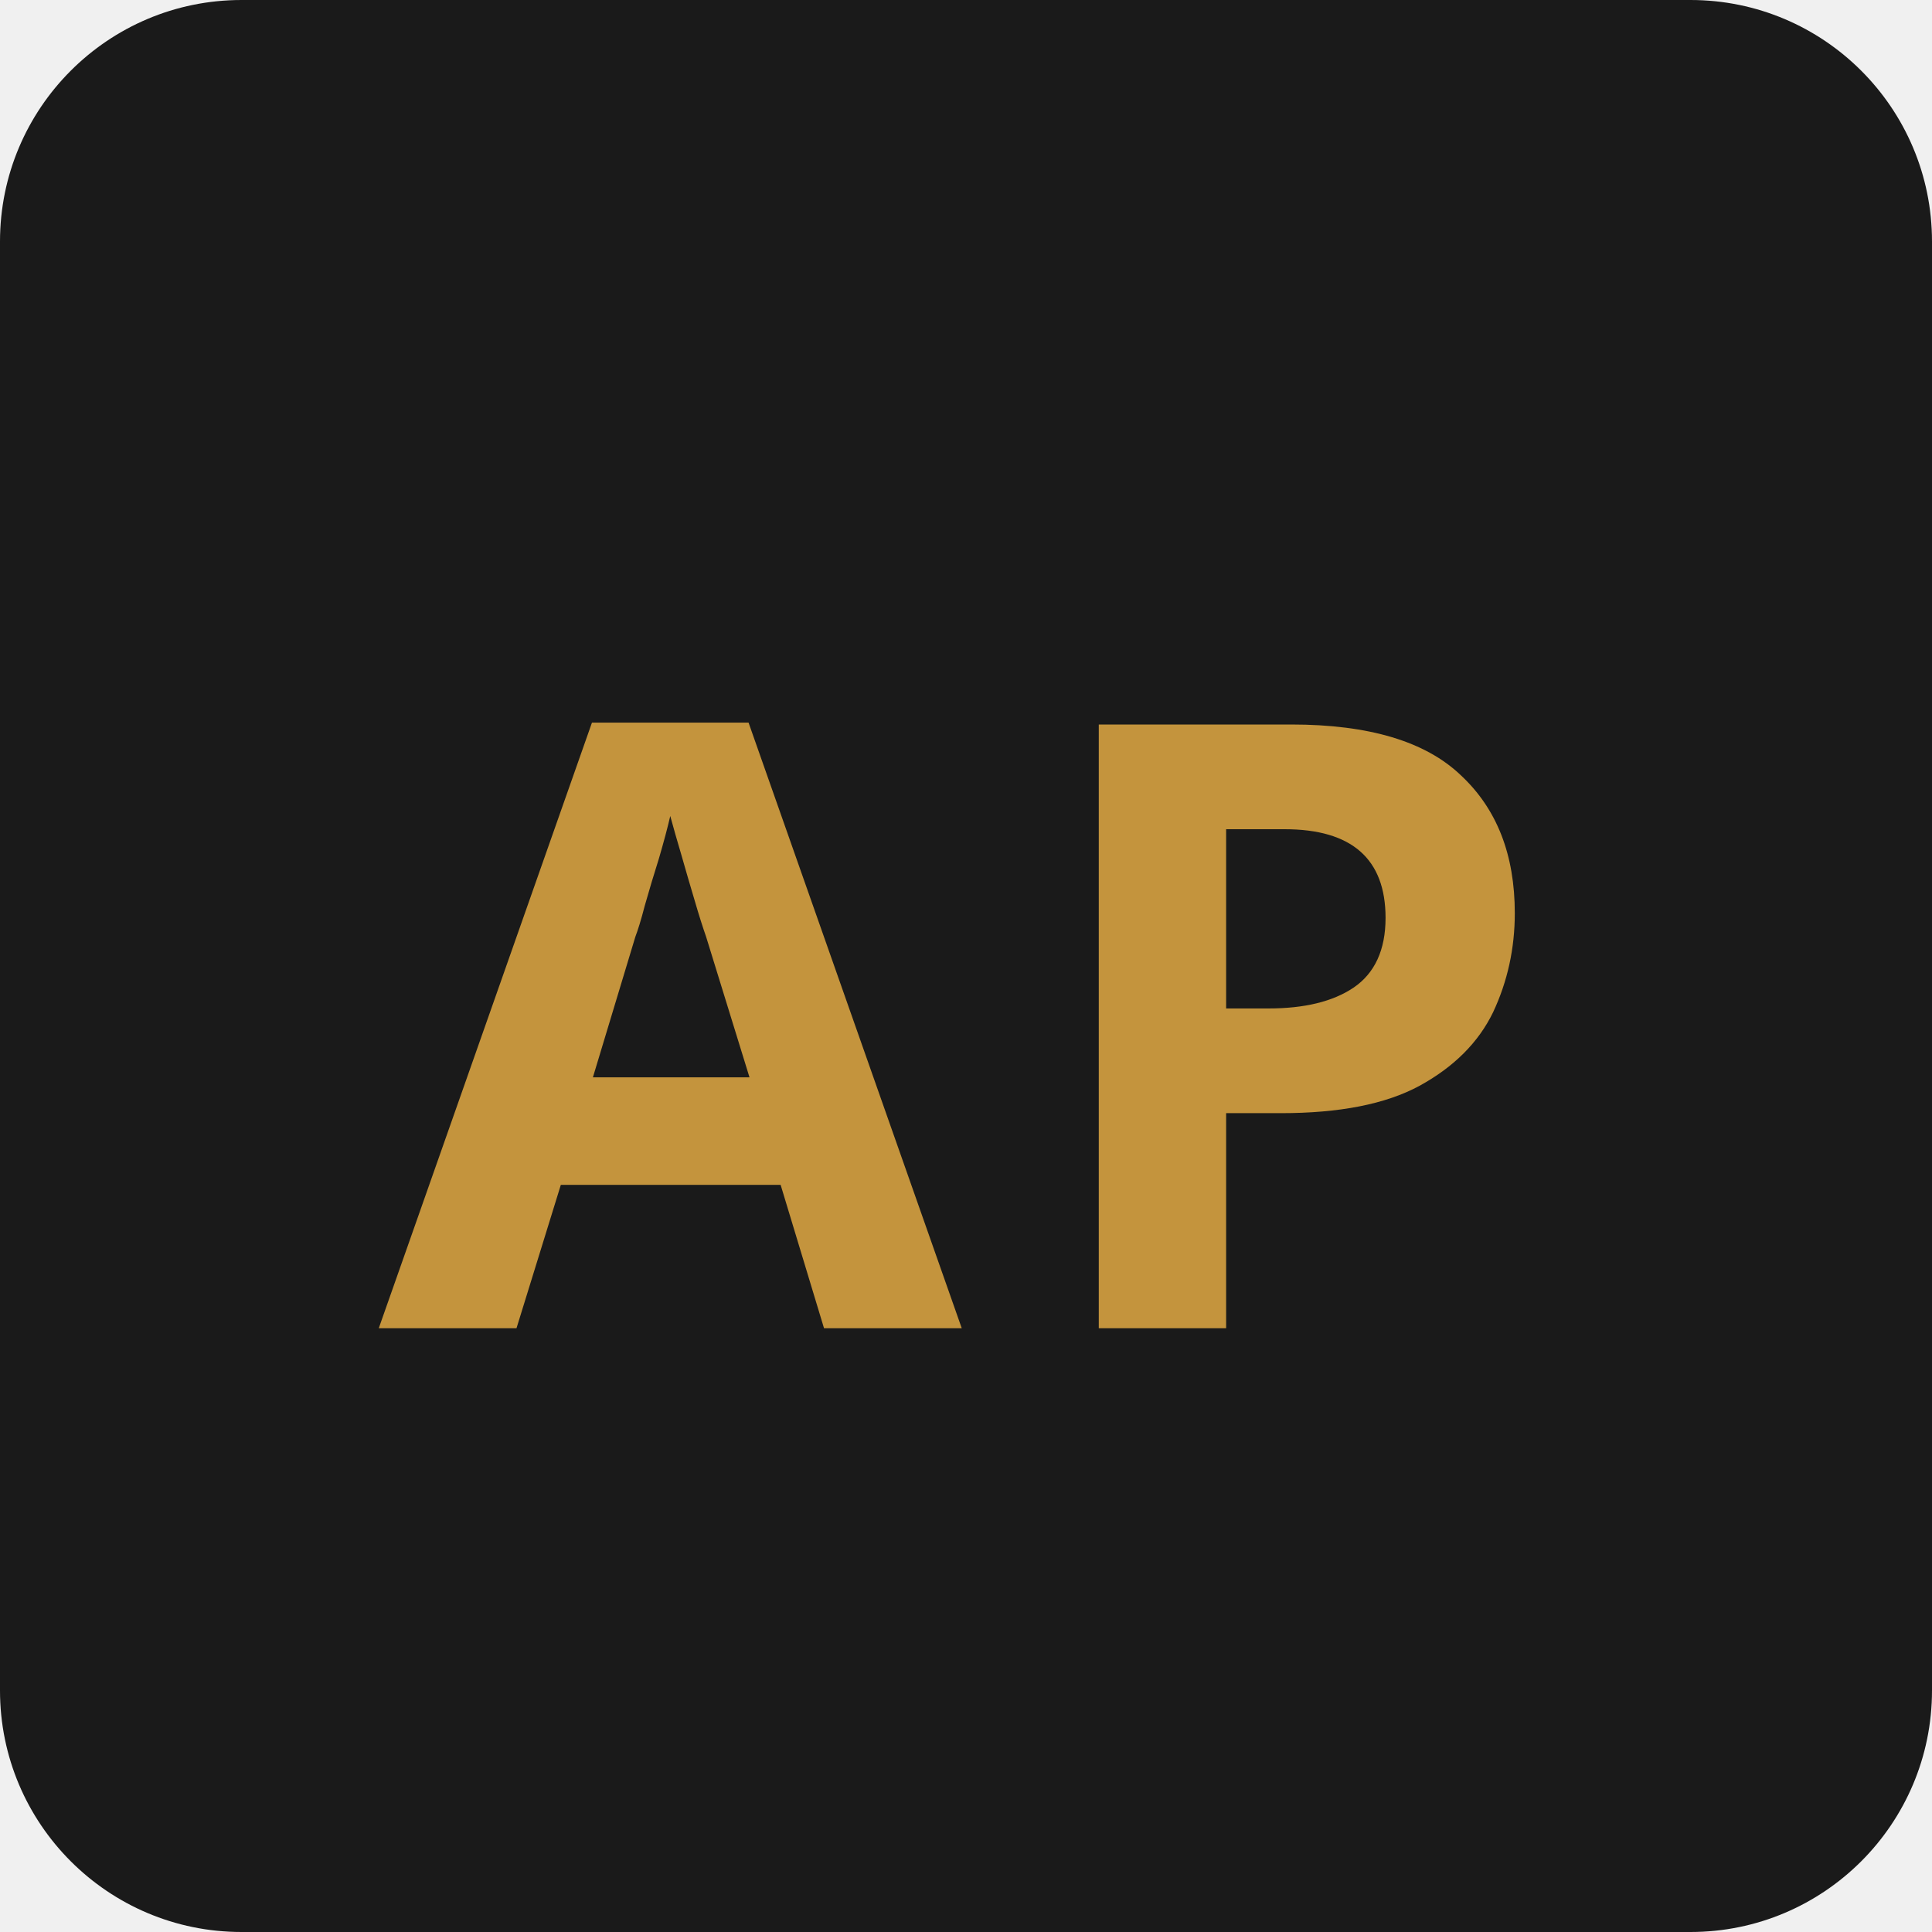
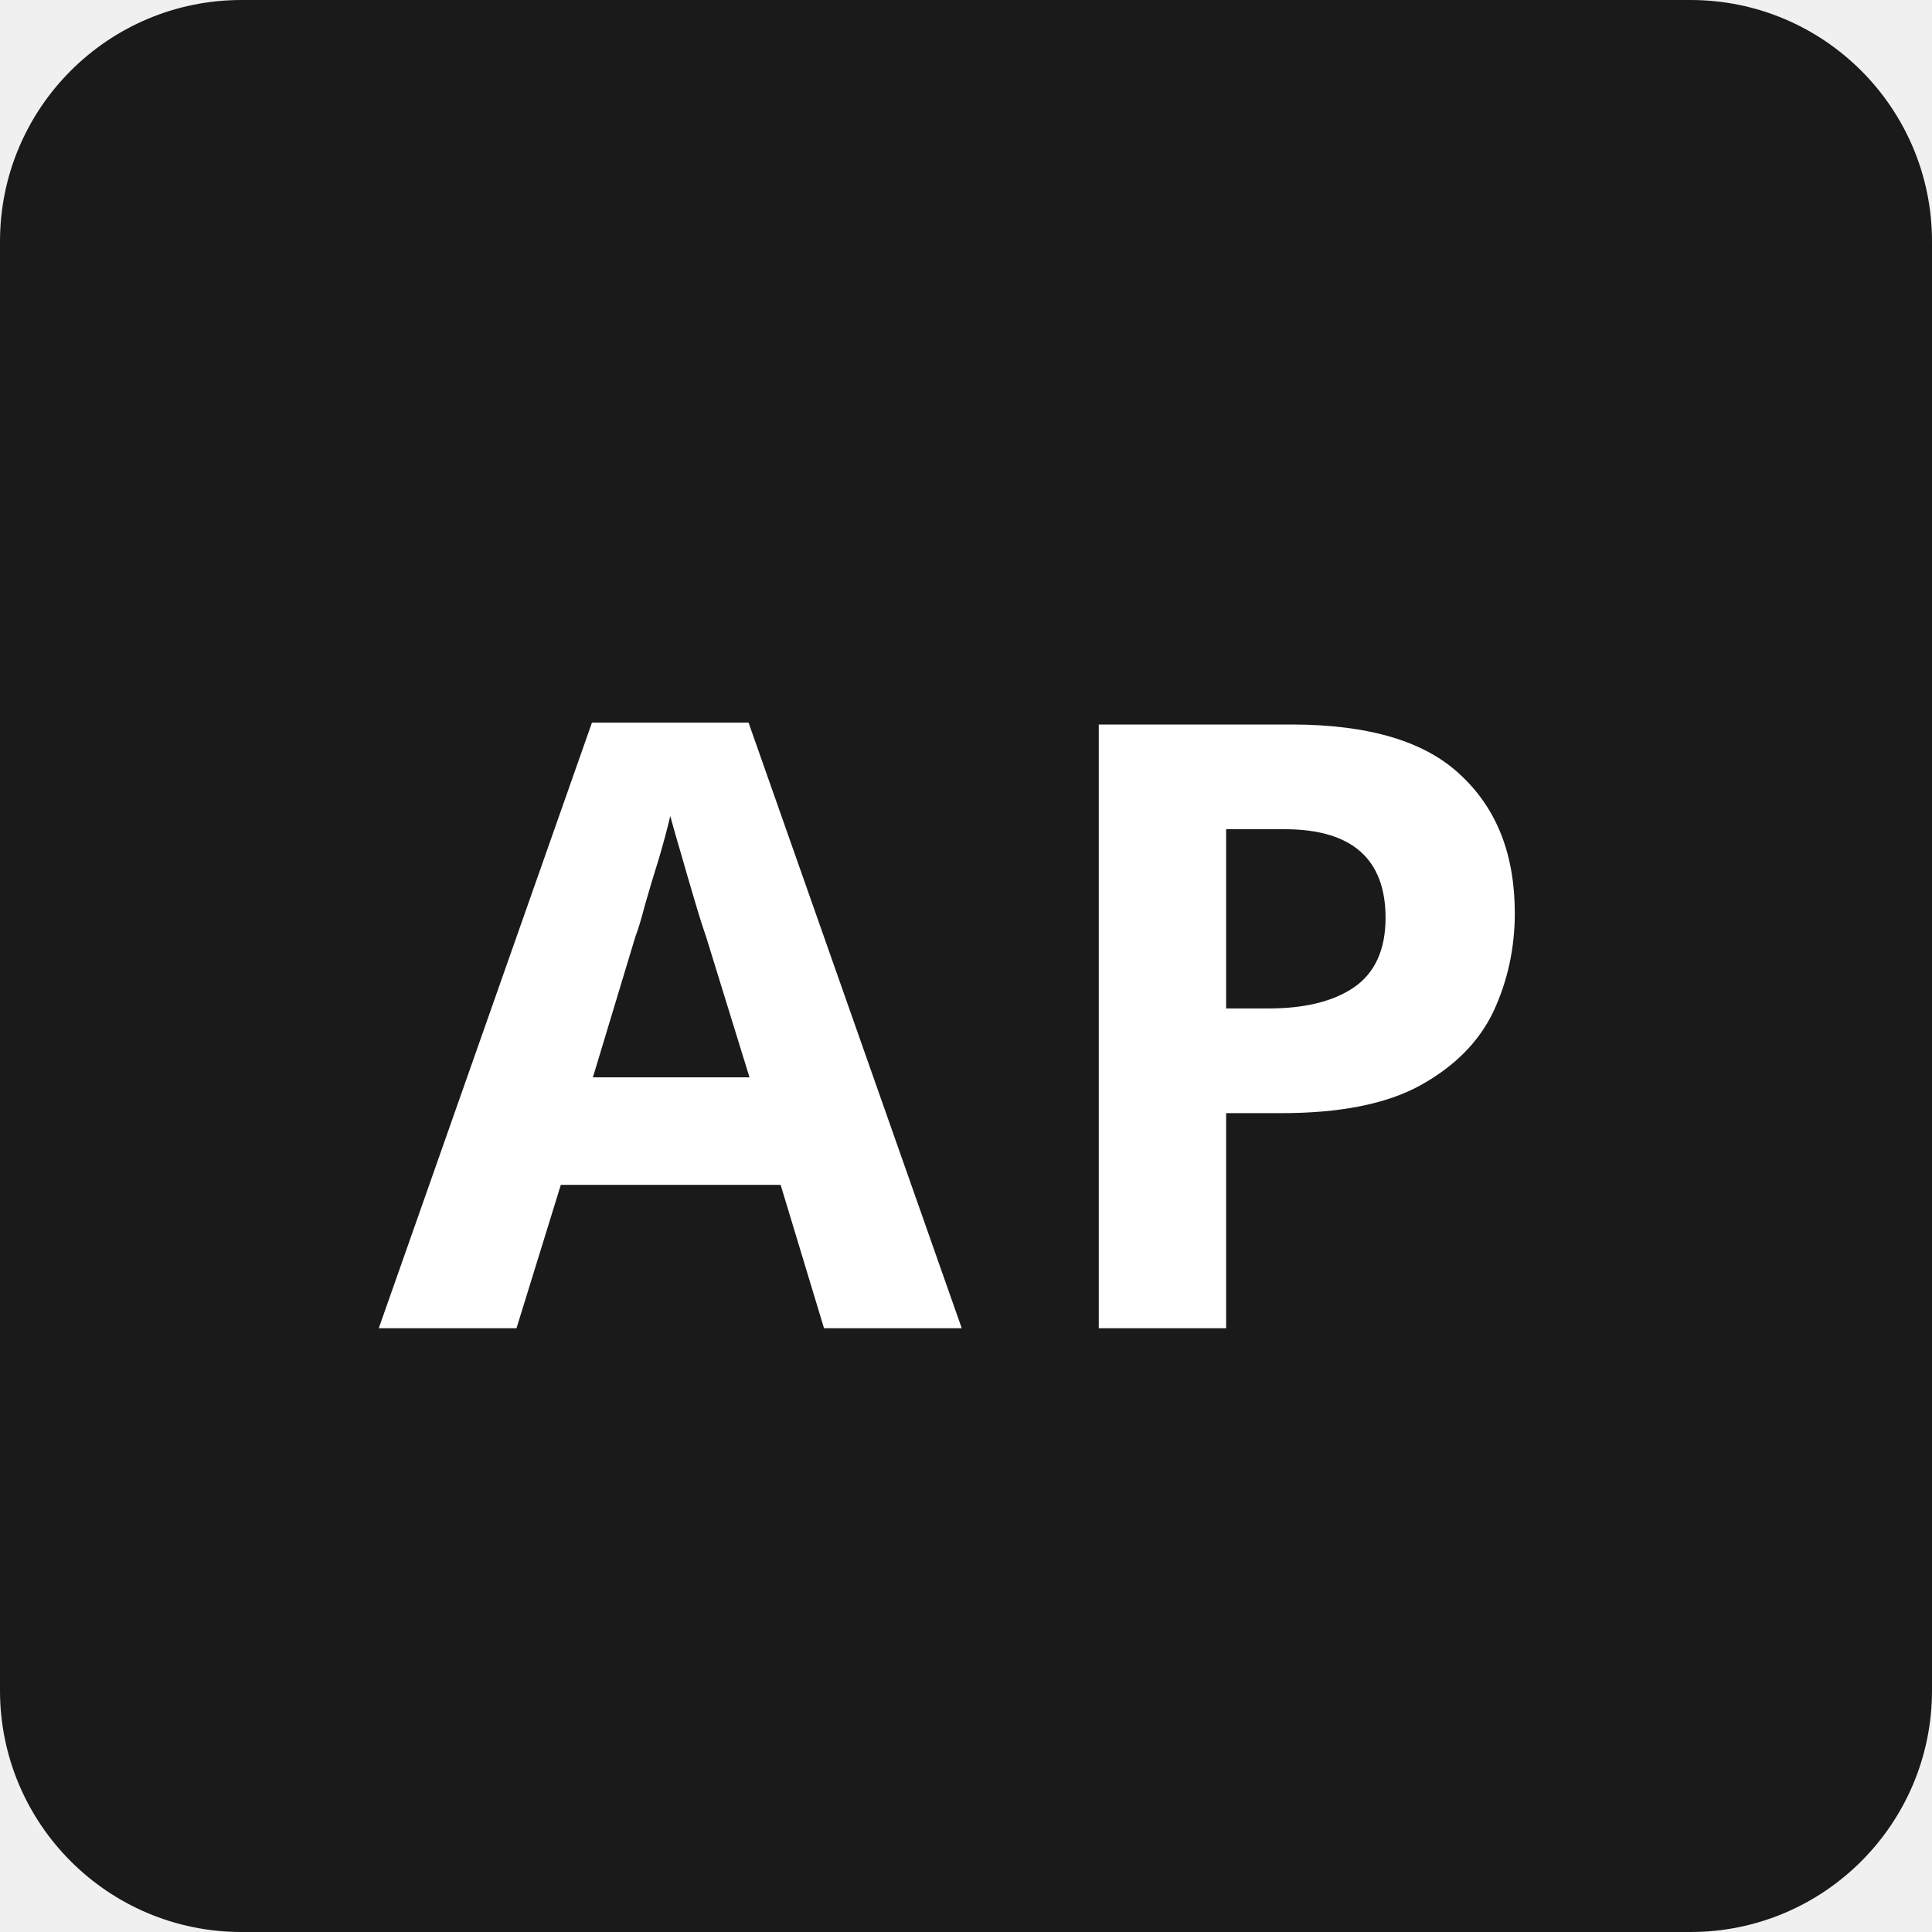
<svg xmlns="http://www.w3.org/2000/svg" viewBox="0 0 32 32">
  <rect width="32" height="32" rx="4" fill="#1A1A1A" />
-   <text x="16" y="22" text-anchor="middle" font-family="sans-serif" font-weight="700" font-size="14" fill="#C4943D" letter-spacing="1">AP</text>
+   <text x="16" y="22" text-anchor="middle" font-family="sans-serif" font-weight="700" font-size="14" fill="#FFFFFF" letter-spacing="1">AP</text>
</svg>
